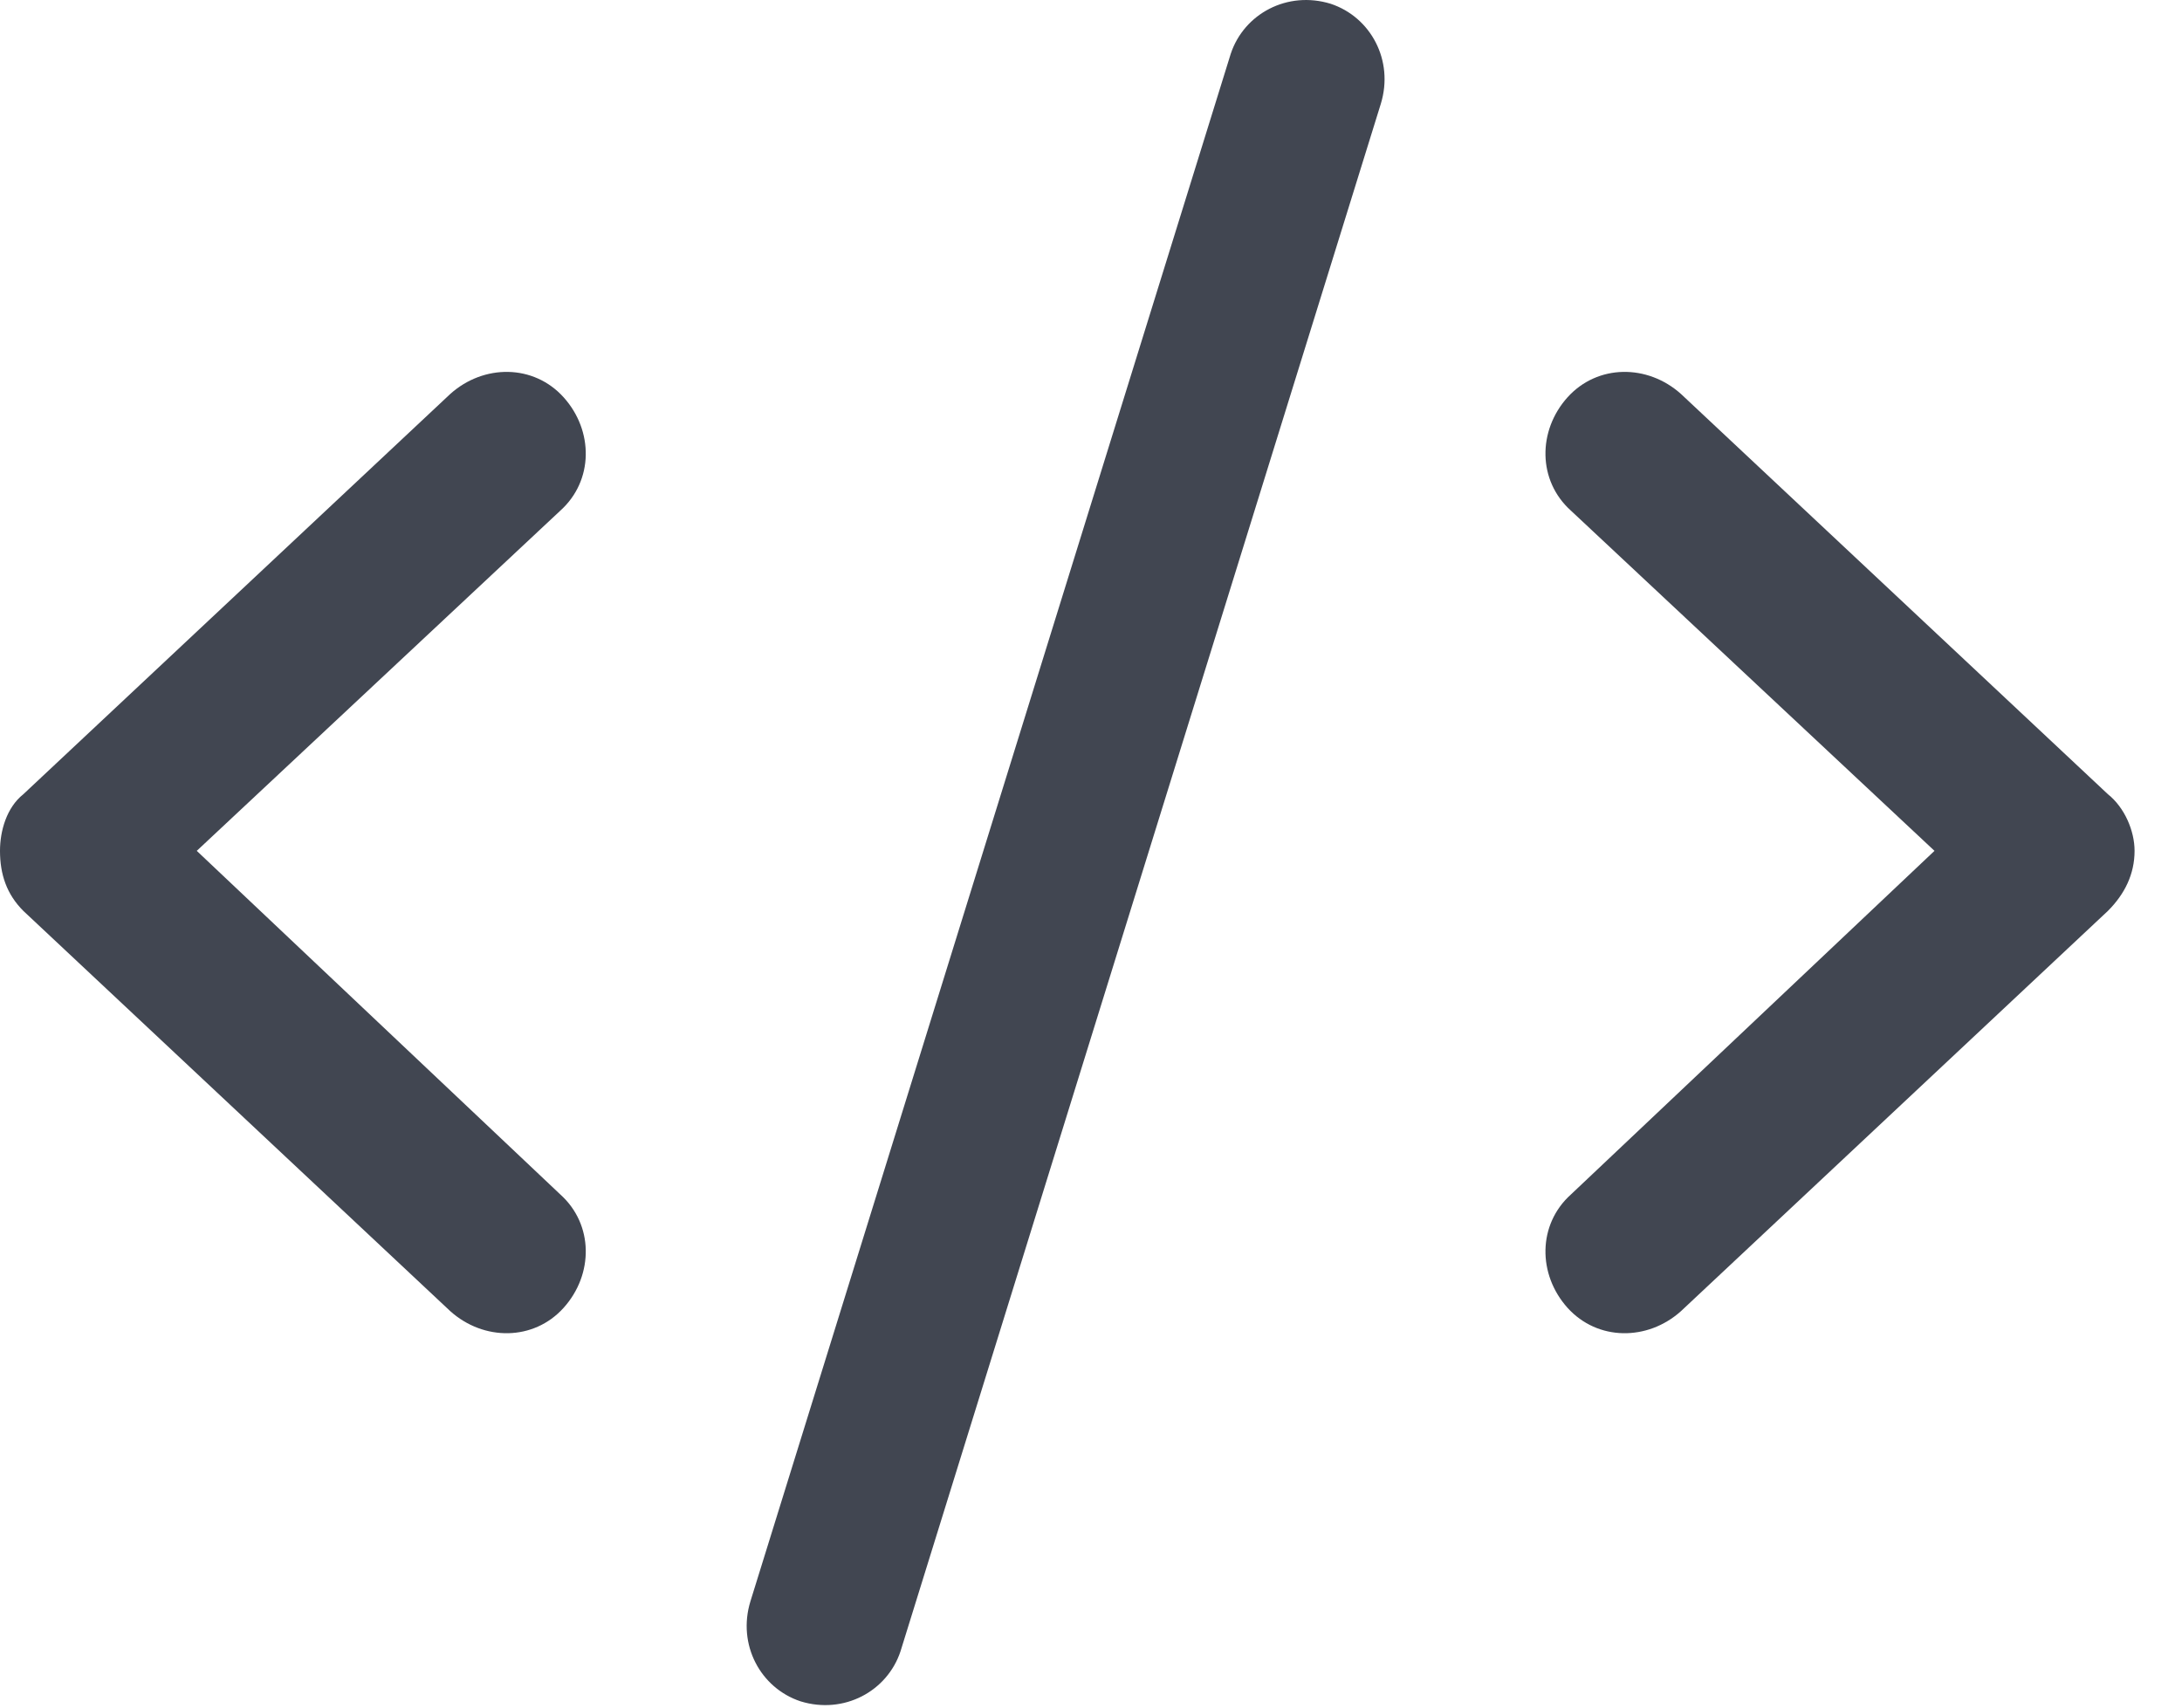
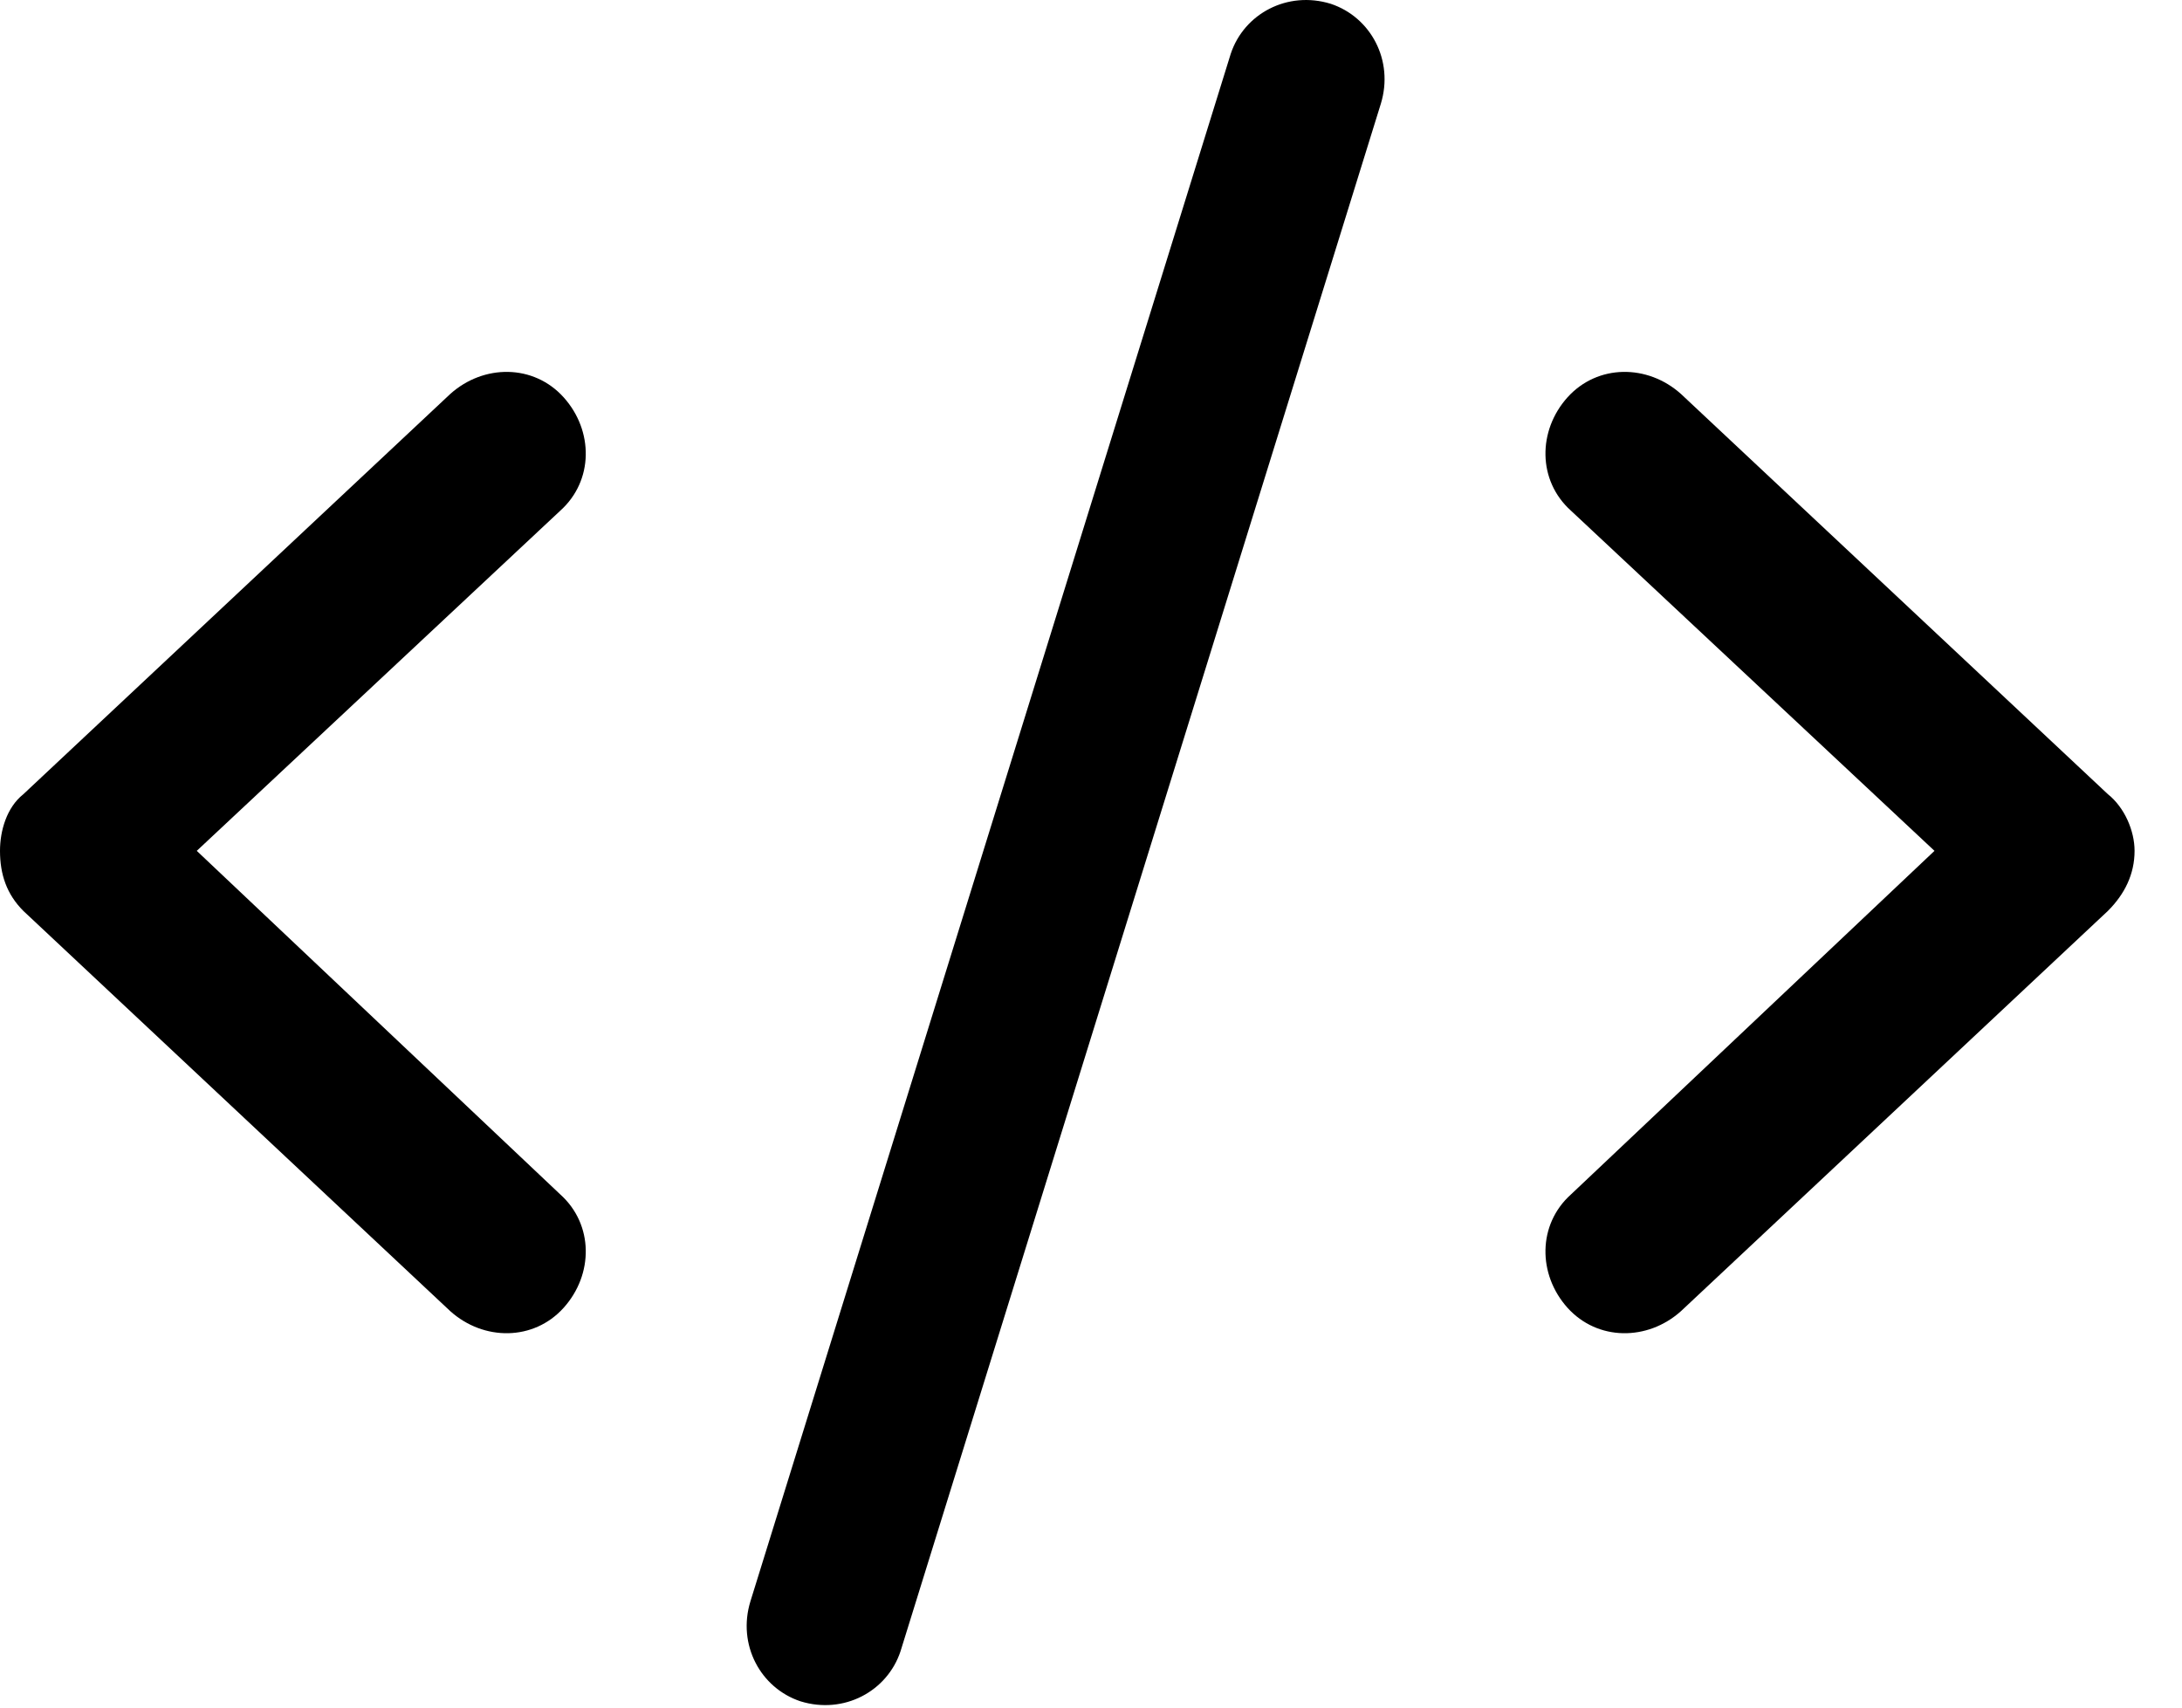
<svg xmlns="http://www.w3.org/2000/svg" width="23" height="18" viewBox="0 0 23 18" fill="none">
-   <path d="M14.555 1.094L9.492 17.407C9.352 17.829 8.895 18.075 8.438 17.934C8.016 17.794 7.77 17.337 7.91 16.88L12.973 0.567C13.113 0.145 13.57 -0.101 14.027 0.04C14.449 0.18 14.695 0.637 14.555 1.094ZM17.719 4.153L22.219 8.372C22.395 8.512 22.5 8.758 22.5 8.969C22.5 9.216 22.395 9.426 22.219 9.602L17.719 13.821C17.367 14.137 16.84 14.137 16.523 13.786C16.207 13.434 16.207 12.907 16.559 12.591L20.391 8.969L16.559 5.383C16.207 5.067 16.207 4.54 16.523 4.188C16.84 3.837 17.367 3.837 17.719 4.153ZM5.906 5.383L2.074 8.969L5.906 12.591C6.258 12.907 6.258 13.434 5.941 13.786C5.625 14.137 5.098 14.137 4.746 13.821L0.246 9.602C0.07 9.426 0 9.216 0 8.969C0 8.758 0.07 8.512 0.246 8.372L4.746 4.153C5.098 3.837 5.625 3.837 5.941 4.188C6.258 4.54 6.258 5.067 5.906 5.383Z" fill="#414651" />
+   <path d="M14.555 1.094L9.492 17.407C9.352 17.829 8.895 18.075 8.438 17.934C8.016 17.794 7.77 17.337 7.91 16.88L12.973 0.567C13.113 0.145 13.57 -0.101 14.027 0.04C14.449 0.18 14.695 0.637 14.555 1.094ZM17.719 4.153L22.219 8.372C22.395 8.512 22.5 8.758 22.5 8.969C22.5 9.216 22.395 9.426 22.219 9.602L17.719 13.821C17.367 14.137 16.84 14.137 16.523 13.786C16.207 13.434 16.207 12.907 16.559 12.591L20.391 8.969L16.559 5.383C16.207 5.067 16.207 4.54 16.523 4.188C16.84 3.837 17.367 3.837 17.719 4.153ZM5.906 5.383L2.074 8.969L5.906 12.591C6.258 12.907 6.258 13.434 5.941 13.786C5.625 14.137 5.098 14.137 4.746 13.821L0.246 9.602C0.07 9.426 0 9.216 0 8.969C0 8.758 0.07 8.512 0.246 8.372L4.746 4.153C5.098 3.837 5.625 3.837 5.941 4.188C6.258 4.54 6.258 5.067 5.906 5.383Z" fill="black" />
</svg>
